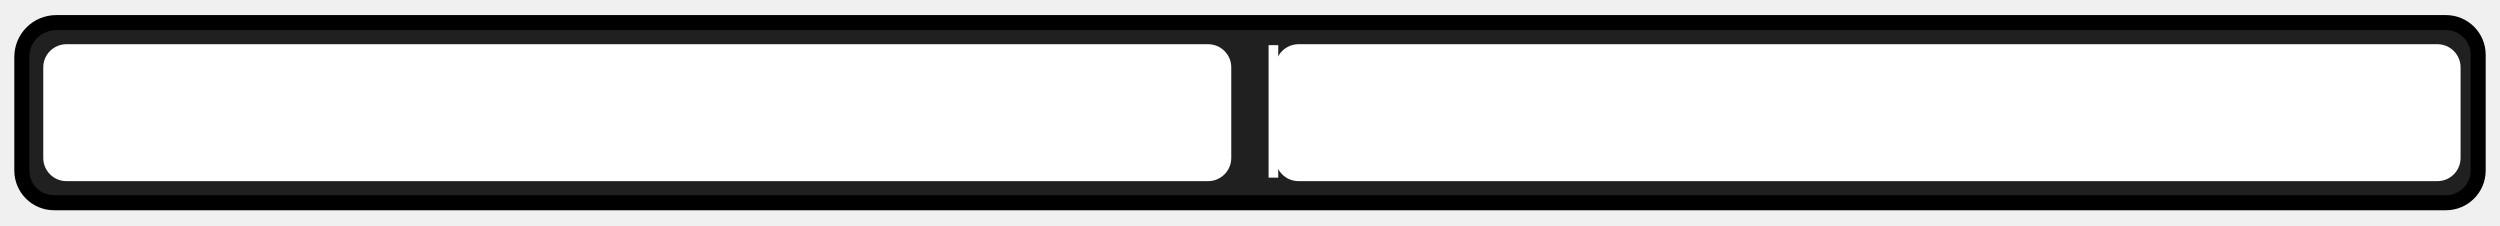
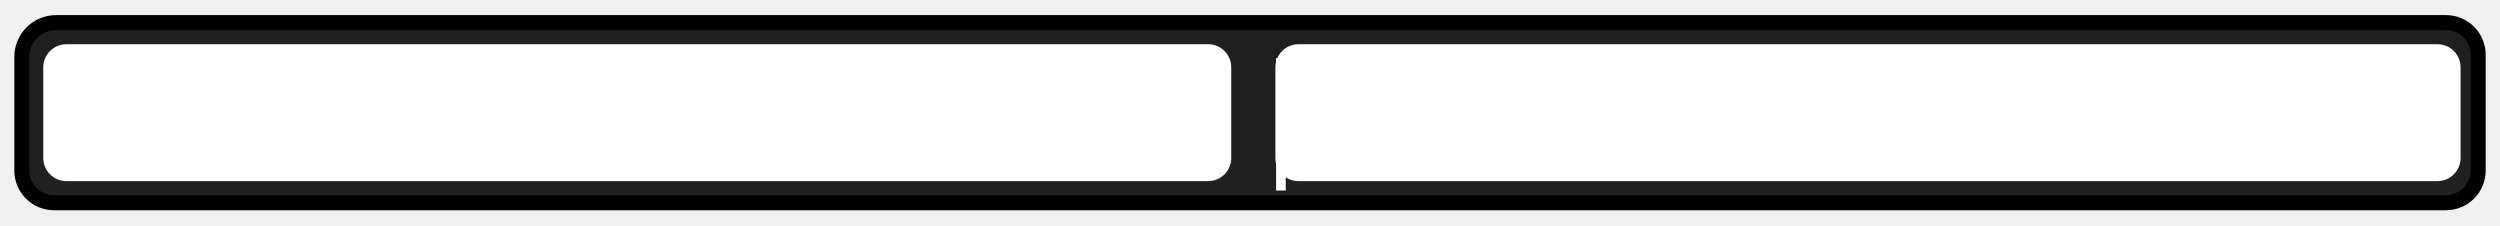
<svg xmlns="http://www.w3.org/2000/svg" id="Layer_1" data-name="Layer 1" viewBox="0 0 1165 105">
  <path id="dual_container" d="M26.17,10.53h1113.66c8.28,0,15,6.72,15,15v53.94c0,8.28-6.72,15-15,15H25.17c-8.28,0-15-6.72-15-15V26.53c0-8.83,7.17-16,16-16Z" fill="#202020" stroke="#000" stroke-miterlimit="10" stroke-width="7" />
  <rect id="dual_button_container_b" x="594.33" y="20.6" width="552.3" height="63.81" rx="10.8" ry="10.8" fill="#fff" />
  <rect id="dual_button_container_a" x="20.16" y="20.6" width="553.61" height="63.81" rx="10.8" ry="10.8" fill="#fff" />
-   <text id="dual___icon" data-name="dual_|_icon" transform="translate(576.43 67.92)" fill="#fff" font-family="MyriadPro-Regular, 'Myriad Pro'" font-size="61.67">
+   <text id="dual___icon" data-name="dual_|_icon" transform="translate(579.93 73.92)" fill="#fff" font-family="MyriadPro-Regular, 'Myriad Pro'" font-size="61.67">
    <tspan x="0" y="0">|</tspan>
  </text>
</svg>
